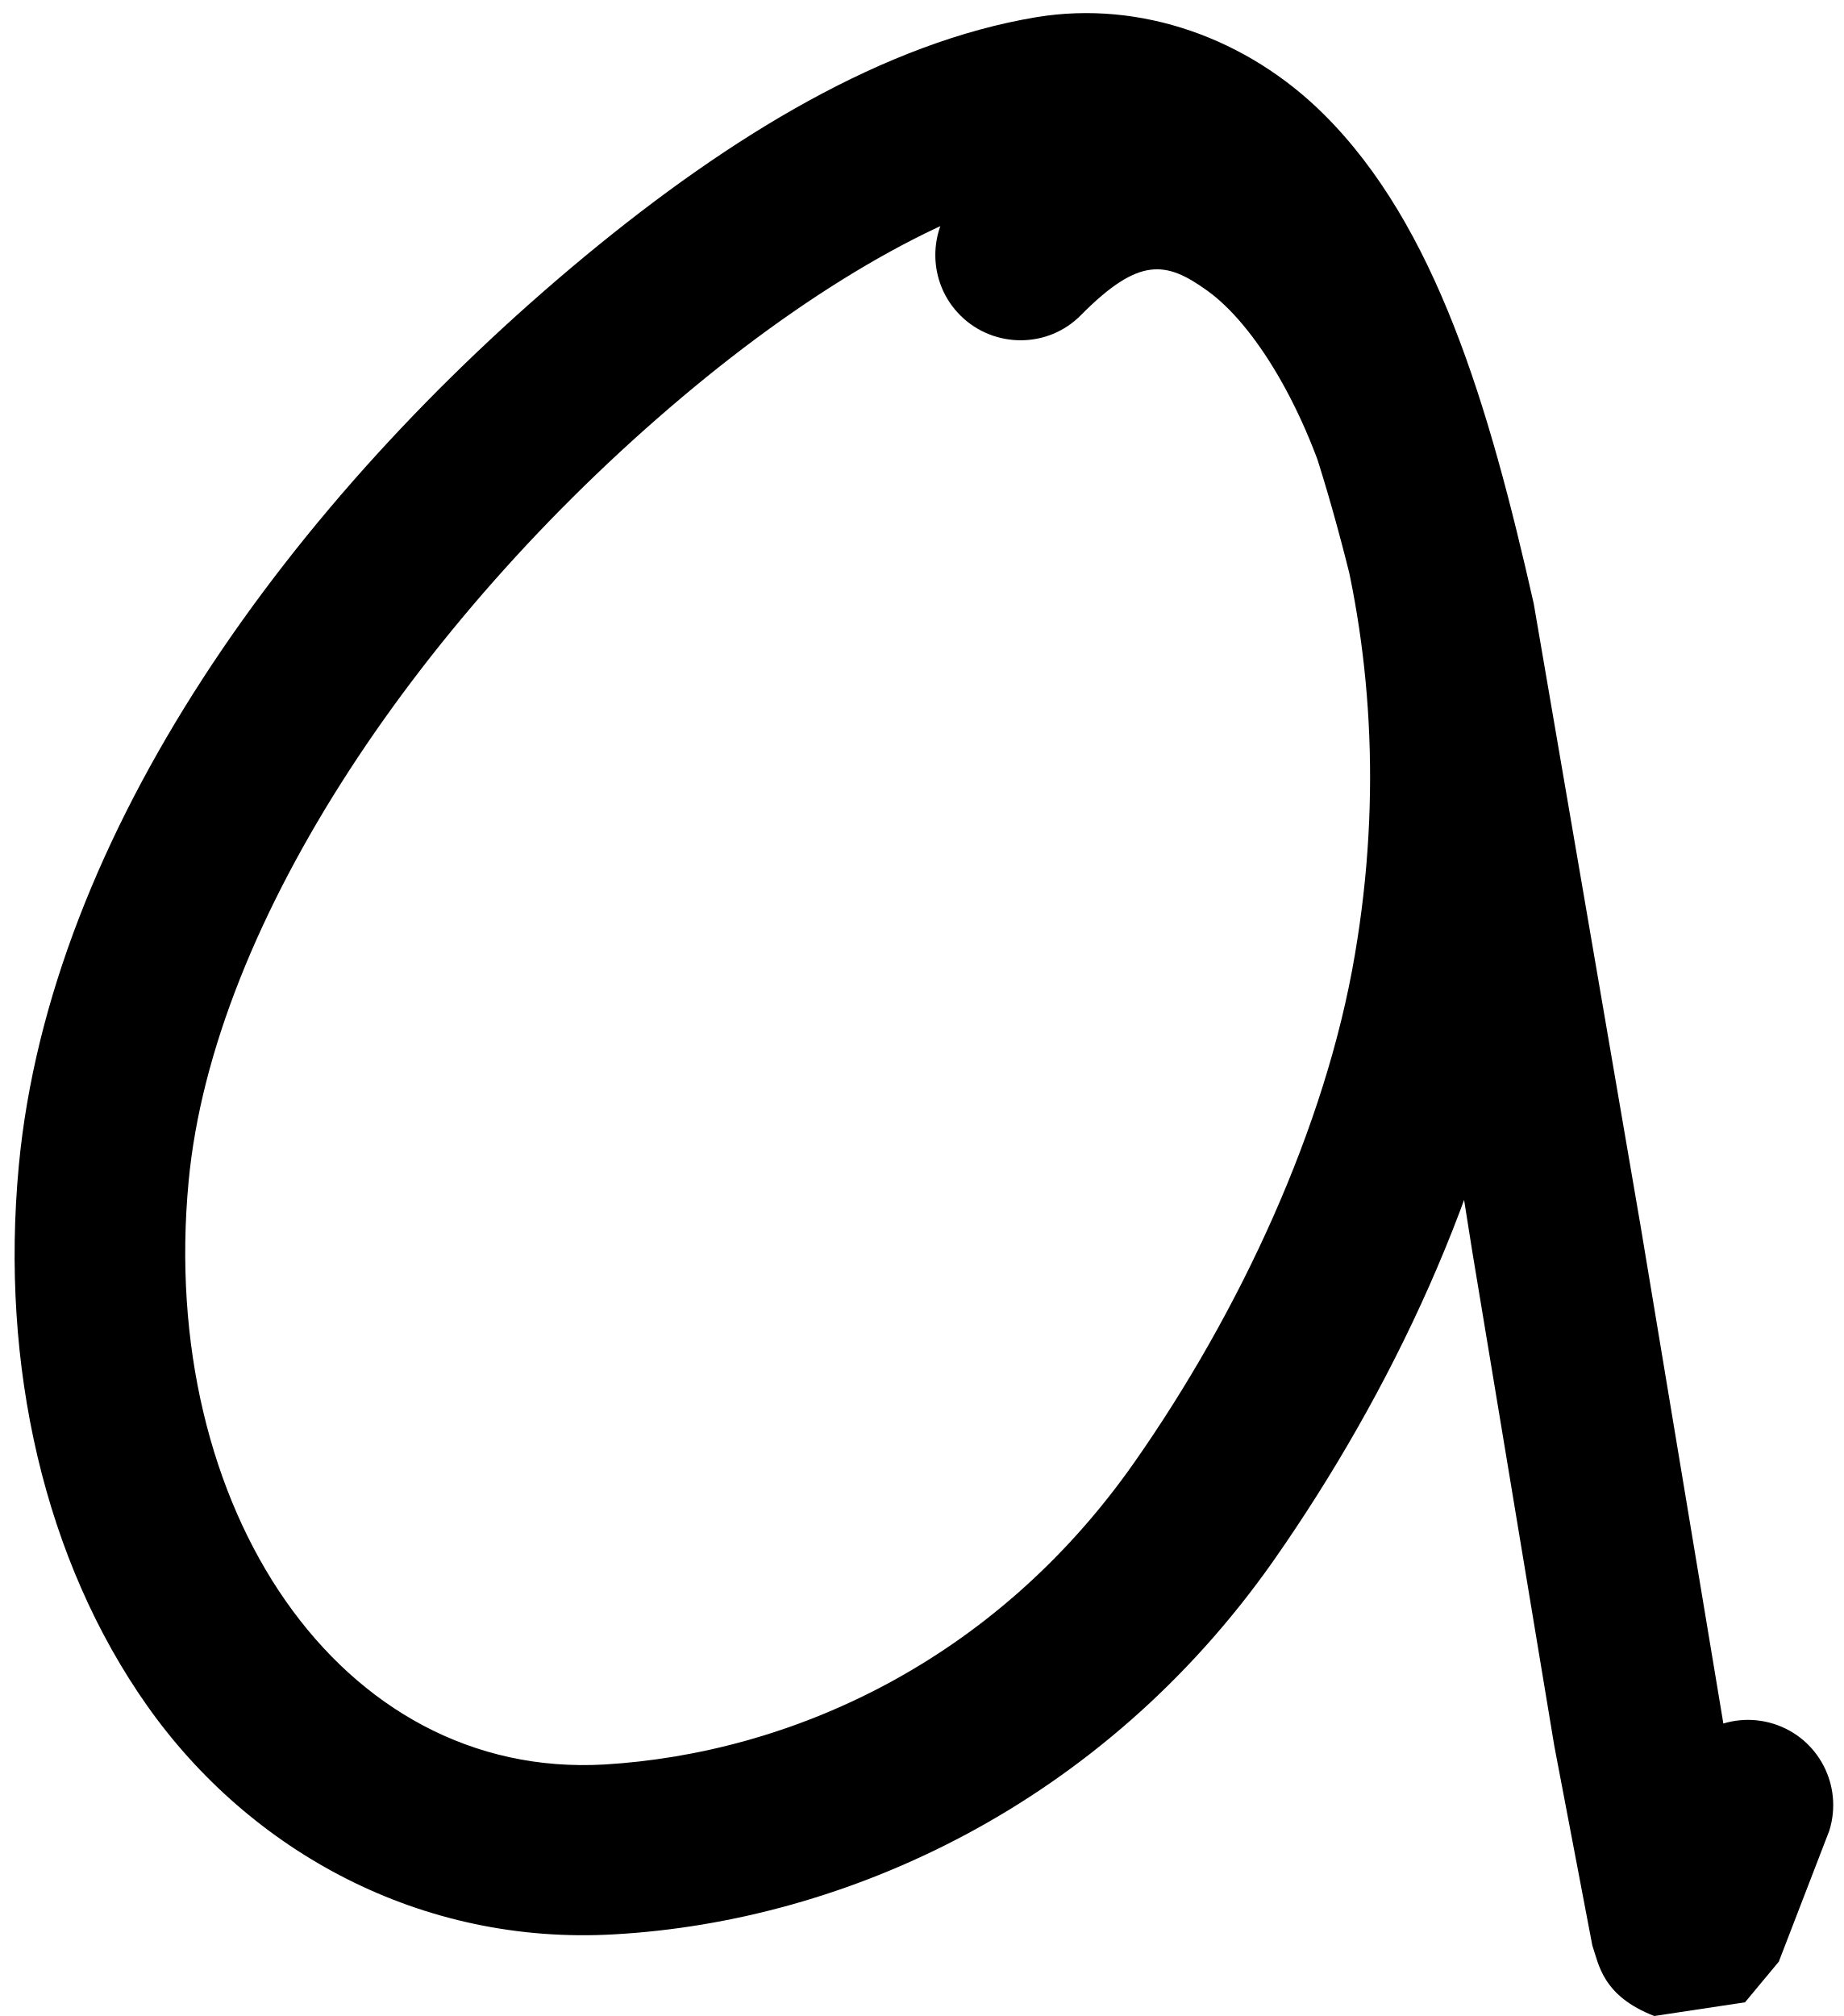
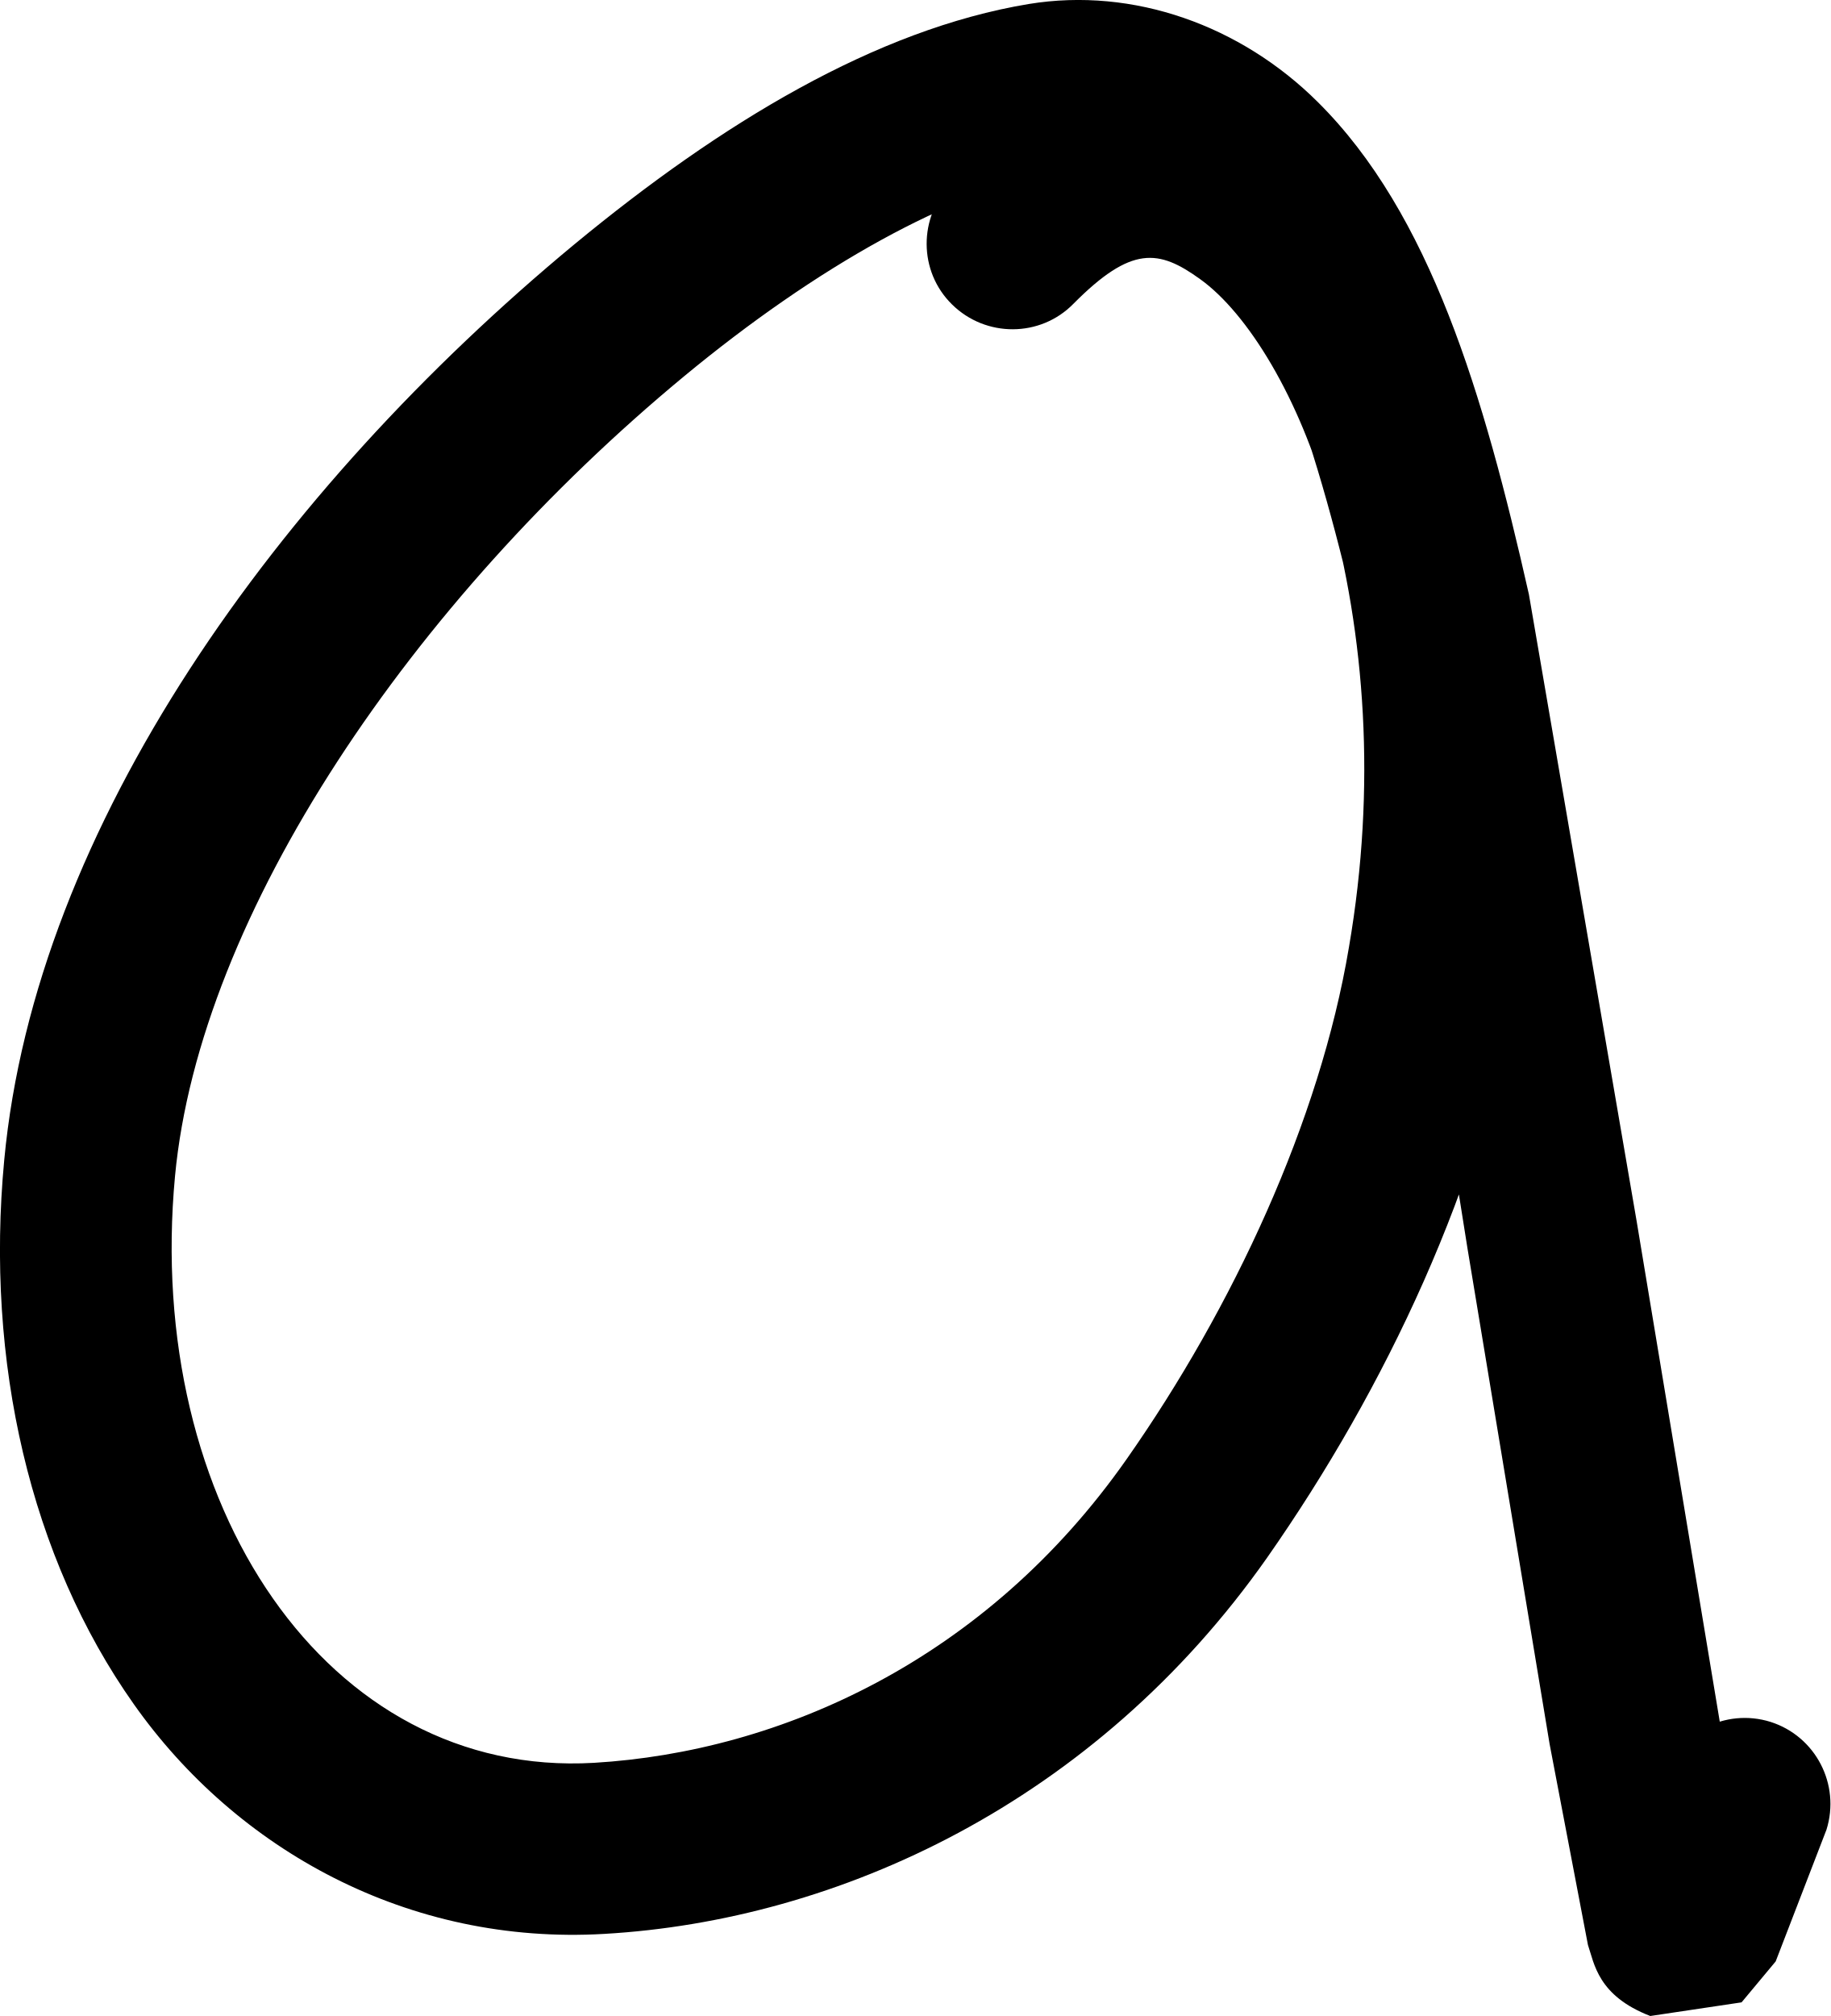
- <svg xmlns="http://www.w3.org/2000/svg" viewBox="0 0 4.310 4.713" width="4.310" height="4.713">
+ <svg xmlns="http://www.w3.org/2000/svg" viewBox="0 0 7.780 8.568" width="7.780" height="8.568">
  <g fill="black" stroke="none">
-     <path d="M 2.528 0.736 C 2.451 0.815 2.324 0.815 2.246 0.738 C 2.168 0.661 2.167 0.535 2.244 0.456 C 2.479 0.219 2.829 0.193 3.054 0.354 C 3.279 0.516 3.422 0.789 3.505 1.094 C 3.604 1.453 3.635 1.864 3.561 2.297 C 3.479 2.779 3.253 3.255 2.978 3.648 C 2.577 4.219 1.979 4.491 1.438 4.522 C 0.983 4.549 0.584 4.327 0.345 3.989 C 0.104 3.648 0.000 3.193 0.044 2.725 C 0.117 1.950 0.678 1.170 1.369 0.598 C 1.709 0.317 2.068 0.099 2.424 0.040 C 2.668 0.000 2.917 0.090 3.095 0.267 C 3.357 0.527 3.481 0.946 3.586 1.411 L 3.836 2.867 L 4.027 4.015 L 4.076 4.312 L 4.099 4.418 L 4.091 4.402 L 4.070 4.378 L 4.026 4.347 L 3.960 4.329 L 3.896 4.335 L 3.829 4.371 L 3.813 4.389 L 3.897 4.160 C 3.930 4.055 4.042 3.997 4.147 4.030 C 4.252 4.063 4.310 4.175 4.277 4.280 L 4.159 4.586 L 4.080 4.681 L 3.868 4.713 C 3.746 4.666 3.738 4.591 3.723 4.548 L 3.634 4.081 L 3.443 2.930 C 3.291 1.979 3.140 0.873 2.814 0.550 C 2.711 0.448 2.608 0.414 2.488 0.433 C 2.247 0.473 1.930 0.651 1.623 0.905 C 0.992 1.427 0.498 2.153 0.441 2.762 C 0.369 3.524 0.794 4.161 1.414 4.125 C 1.846 4.099 2.324 3.887 2.652 3.419 C 2.898 3.068 3.100 2.635 3.168 2.231 C 3.232 1.856 3.205 1.504 3.121 1.200 C 3.054 0.956 2.933 0.758 2.822 0.679 C 2.726 0.610 2.663 0.600 2.528 0.736 Z" />
+     <path d="M 4.563 1.291 C 4.422 1.435 4.190 1.435 4.047 1.294 C 3.904 1.154 3.903 0.923 4.044 0.778 C 4.474 0.345 5.114 0.297 5.526 0.592 C 5.938 0.888 6.199 1.388 6.351 1.946 C 6.532 2.603 6.589 3.355 6.454 4.147 C 6.303 5.029 5.890 5.900 5.387 6.619 C 4.653 7.664 3.559 8.162 2.569 8.219 C 1.736 8.268 1.006 7.862 0.569 7.243 C 0.128 6.619 -0.063 5.787 0.018 4.930 C 0.151 3.512 1.178 2.085 2.442 1.038 C 3.065 0.524 3.722 0.125 4.373 0.017 C 4.819 -0.056 5.275 0.109 5.601 0.433 C 6.080 0.908 6.307 1.675 6.499 2.526 L 6.957 5.190 L 7.306 7.291 L 7.396 7.834 L 7.438 8.028 L 7.423 7.999 L 7.385 7.955 L 7.304 7.899 L 7.184 7.866 L 7.067 7.877 L 6.944 7.942 L 6.915 7.975 L 7.068 7.556 C 7.129 7.364 7.334 7.258 7.526 7.318 C 7.718 7.379 7.824 7.584 7.764 7.776 L 7.548 8.336 L 7.403 8.510 L 7.015 8.568 C 6.792 8.482 6.777 8.345 6.750 8.266 L 6.587 7.412 L 6.238 5.306 C 5.959 3.565 5.683 1.541 5.087 0.950 C 4.898 0.764 4.710 0.702 4.490 0.736 C 4.049 0.809 3.469 1.135 2.907 1.600 C 1.753 2.555 0.849 3.884 0.744 4.998 C 0.613 6.393 1.390 7.558 2.525 7.492 C 3.315 7.445 4.190 7.057 4.790 6.200 C 5.240 5.558 5.610 4.766 5.734 4.026 C 5.852 3.340 5.802 2.696 5.648 2.140 C 5.526 1.693 5.304 1.331 5.101 1.186 C 4.926 1.060 4.810 1.042 4.563 1.291 Z" />
  </g>
</svg>
